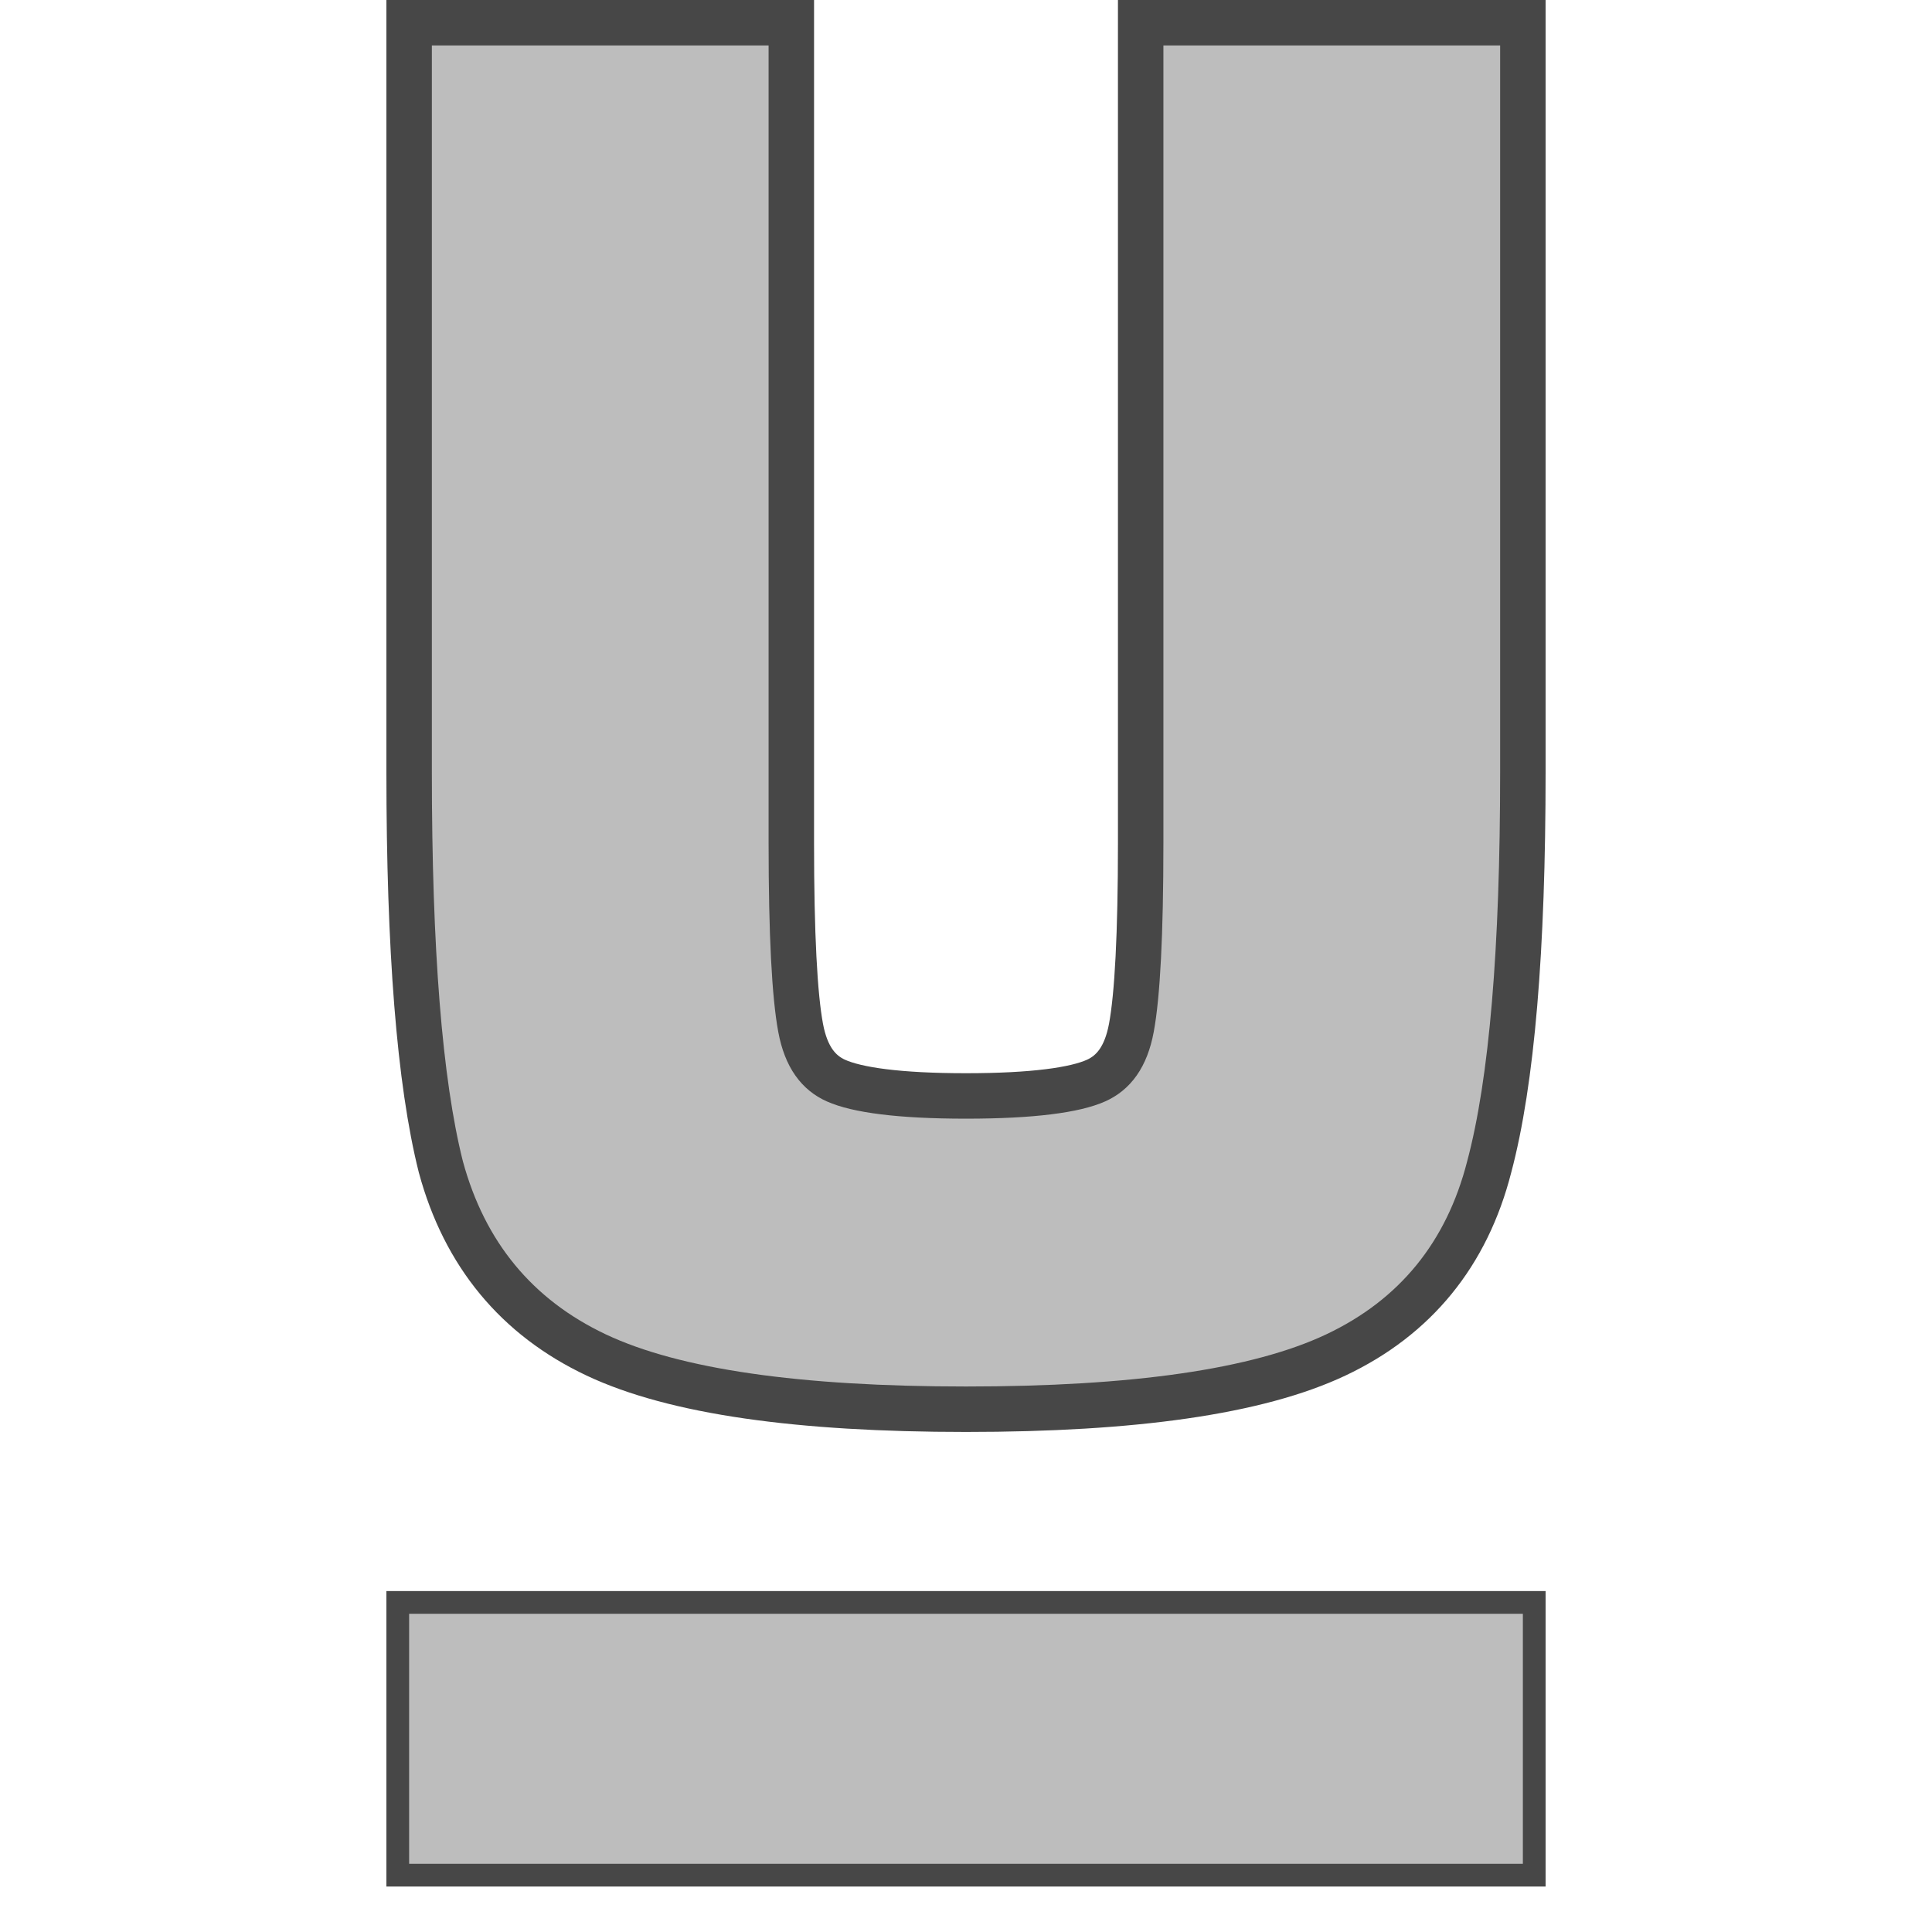
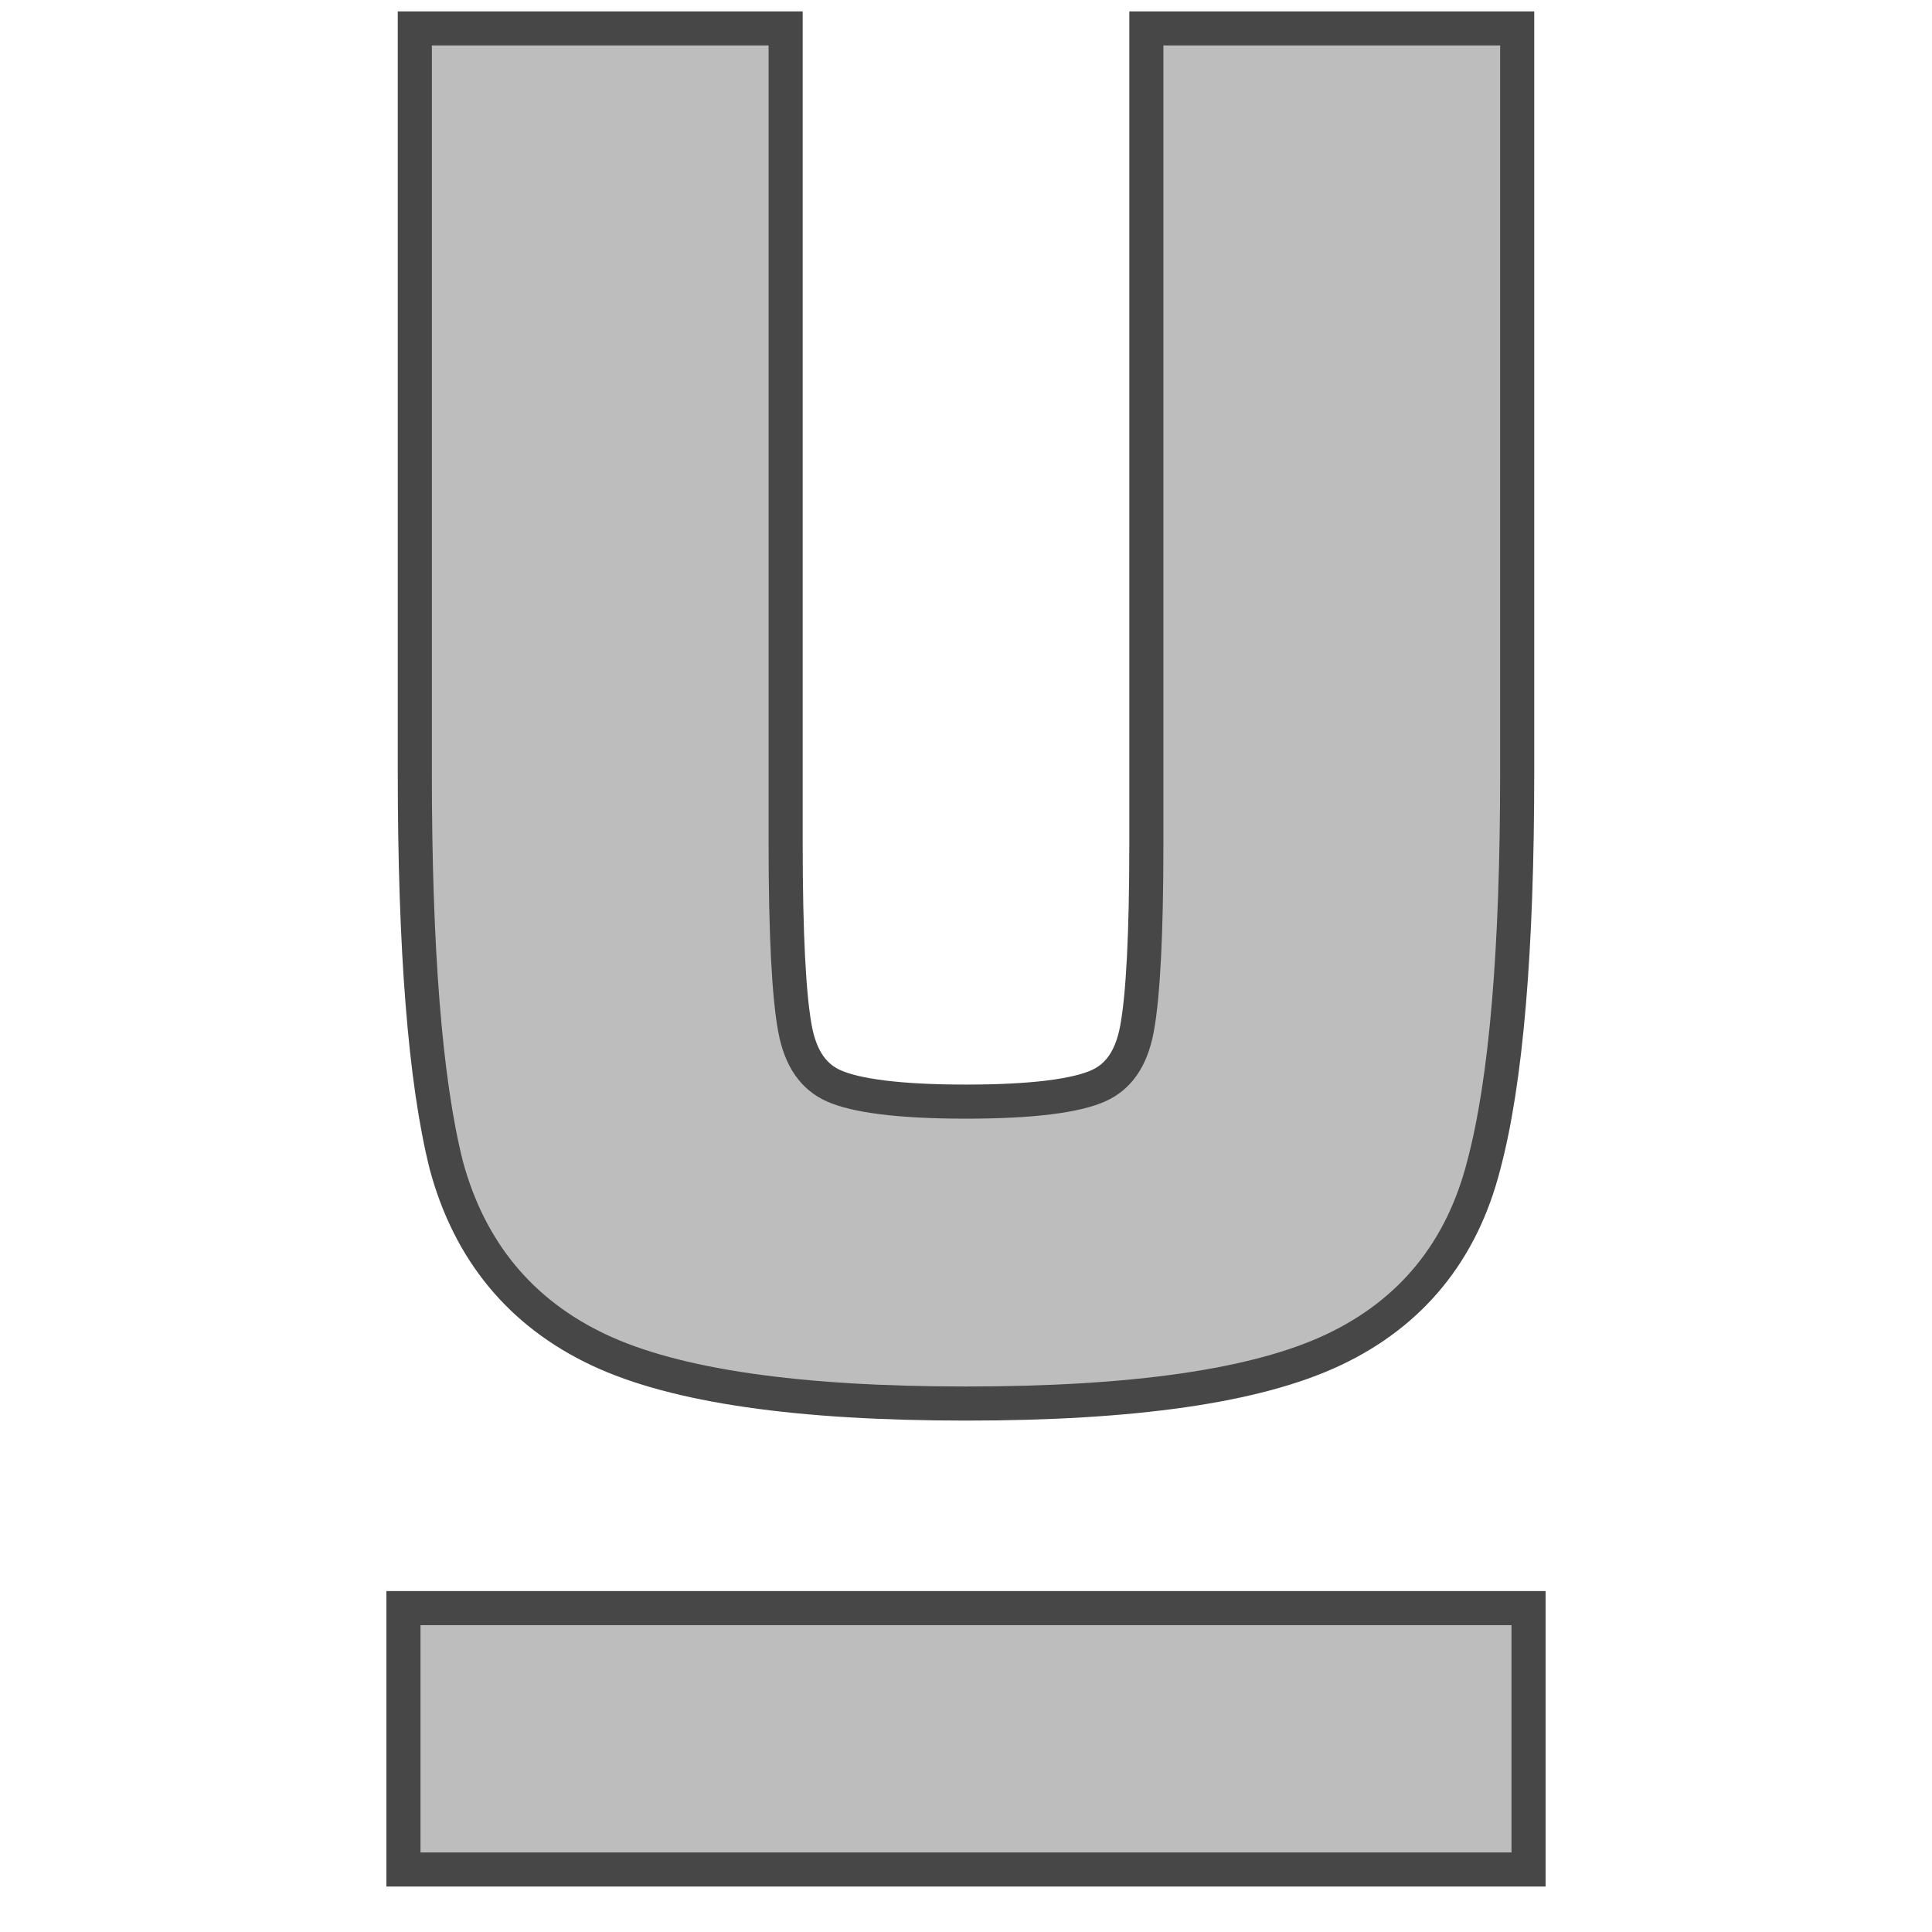
<svg xmlns="http://www.w3.org/2000/svg" width="85" height="85" viewBox="0 0 85 85" fill="none">
-   <path d="M67 2V1H66H51.185H50.185V2V37.095C50.185 41.112 50.041 43.796 49.776 45.219C49.535 46.513 48.982 47.201 48.222 47.541C47.301 47.954 45.453 48.217 42.5 48.217C39.547 48.217 37.699 47.954 36.778 47.541C36.018 47.201 35.465 46.513 35.224 45.219C34.959 43.796 34.815 41.112 34.815 37.095V2V1H33.815H19H18V2V33.958C18 41.77 18.453 47.582 19.392 51.325L19.395 51.334L19.397 51.343C20.436 55.177 22.727 57.96 26.236 59.616C29.684 61.242 35.153 62 42.5 62C49.847 62 55.316 61.242 58.764 59.616C62.276 57.959 64.54 55.172 65.52 51.334C66.52 47.584 67 41.768 67 33.958V2Z" fill="#BDBDBD" stroke="#474747" stroke-width="2" />
-   <rect x="17.5" y="70.5" width="50" height="12" fill="#BDBDBD" stroke="#474747" />
+   <path d="M66.75 2V1.25H66H51.185H50.435V2V37.095C50.435 41.111 50.291 43.816 50.022 45.265C49.77 46.617 49.178 47.387 48.324 47.77C47.349 48.206 45.453 48.467 42.5 48.467C39.547 48.467 37.651 48.206 36.676 47.77C35.822 47.387 35.23 46.617 34.978 45.265C34.709 43.816 34.565 41.111 34.565 37.095V2V1.25H33.815H19H18.25V2V33.958C18.25 41.767 18.703 47.553 19.635 51.265L19.635 51.265L19.638 51.278C20.659 55.043 22.902 57.767 26.343 59.39C29.738 60.99 35.159 61.75 42.5 61.75C49.841 61.75 55.262 60.99 58.657 59.39C62.1 57.766 64.316 55.039 65.278 51.271C66.269 47.554 66.75 41.765 66.75 33.958V2Z" fill="#BDBDBD" stroke="#474747" stroke-width="1.5" />
+   <rect x="17.75" y="70.75" width="49.5" height="11.5" fill="#BDBDBD" stroke="#474747" stroke-width="1.5" />
</svg>
